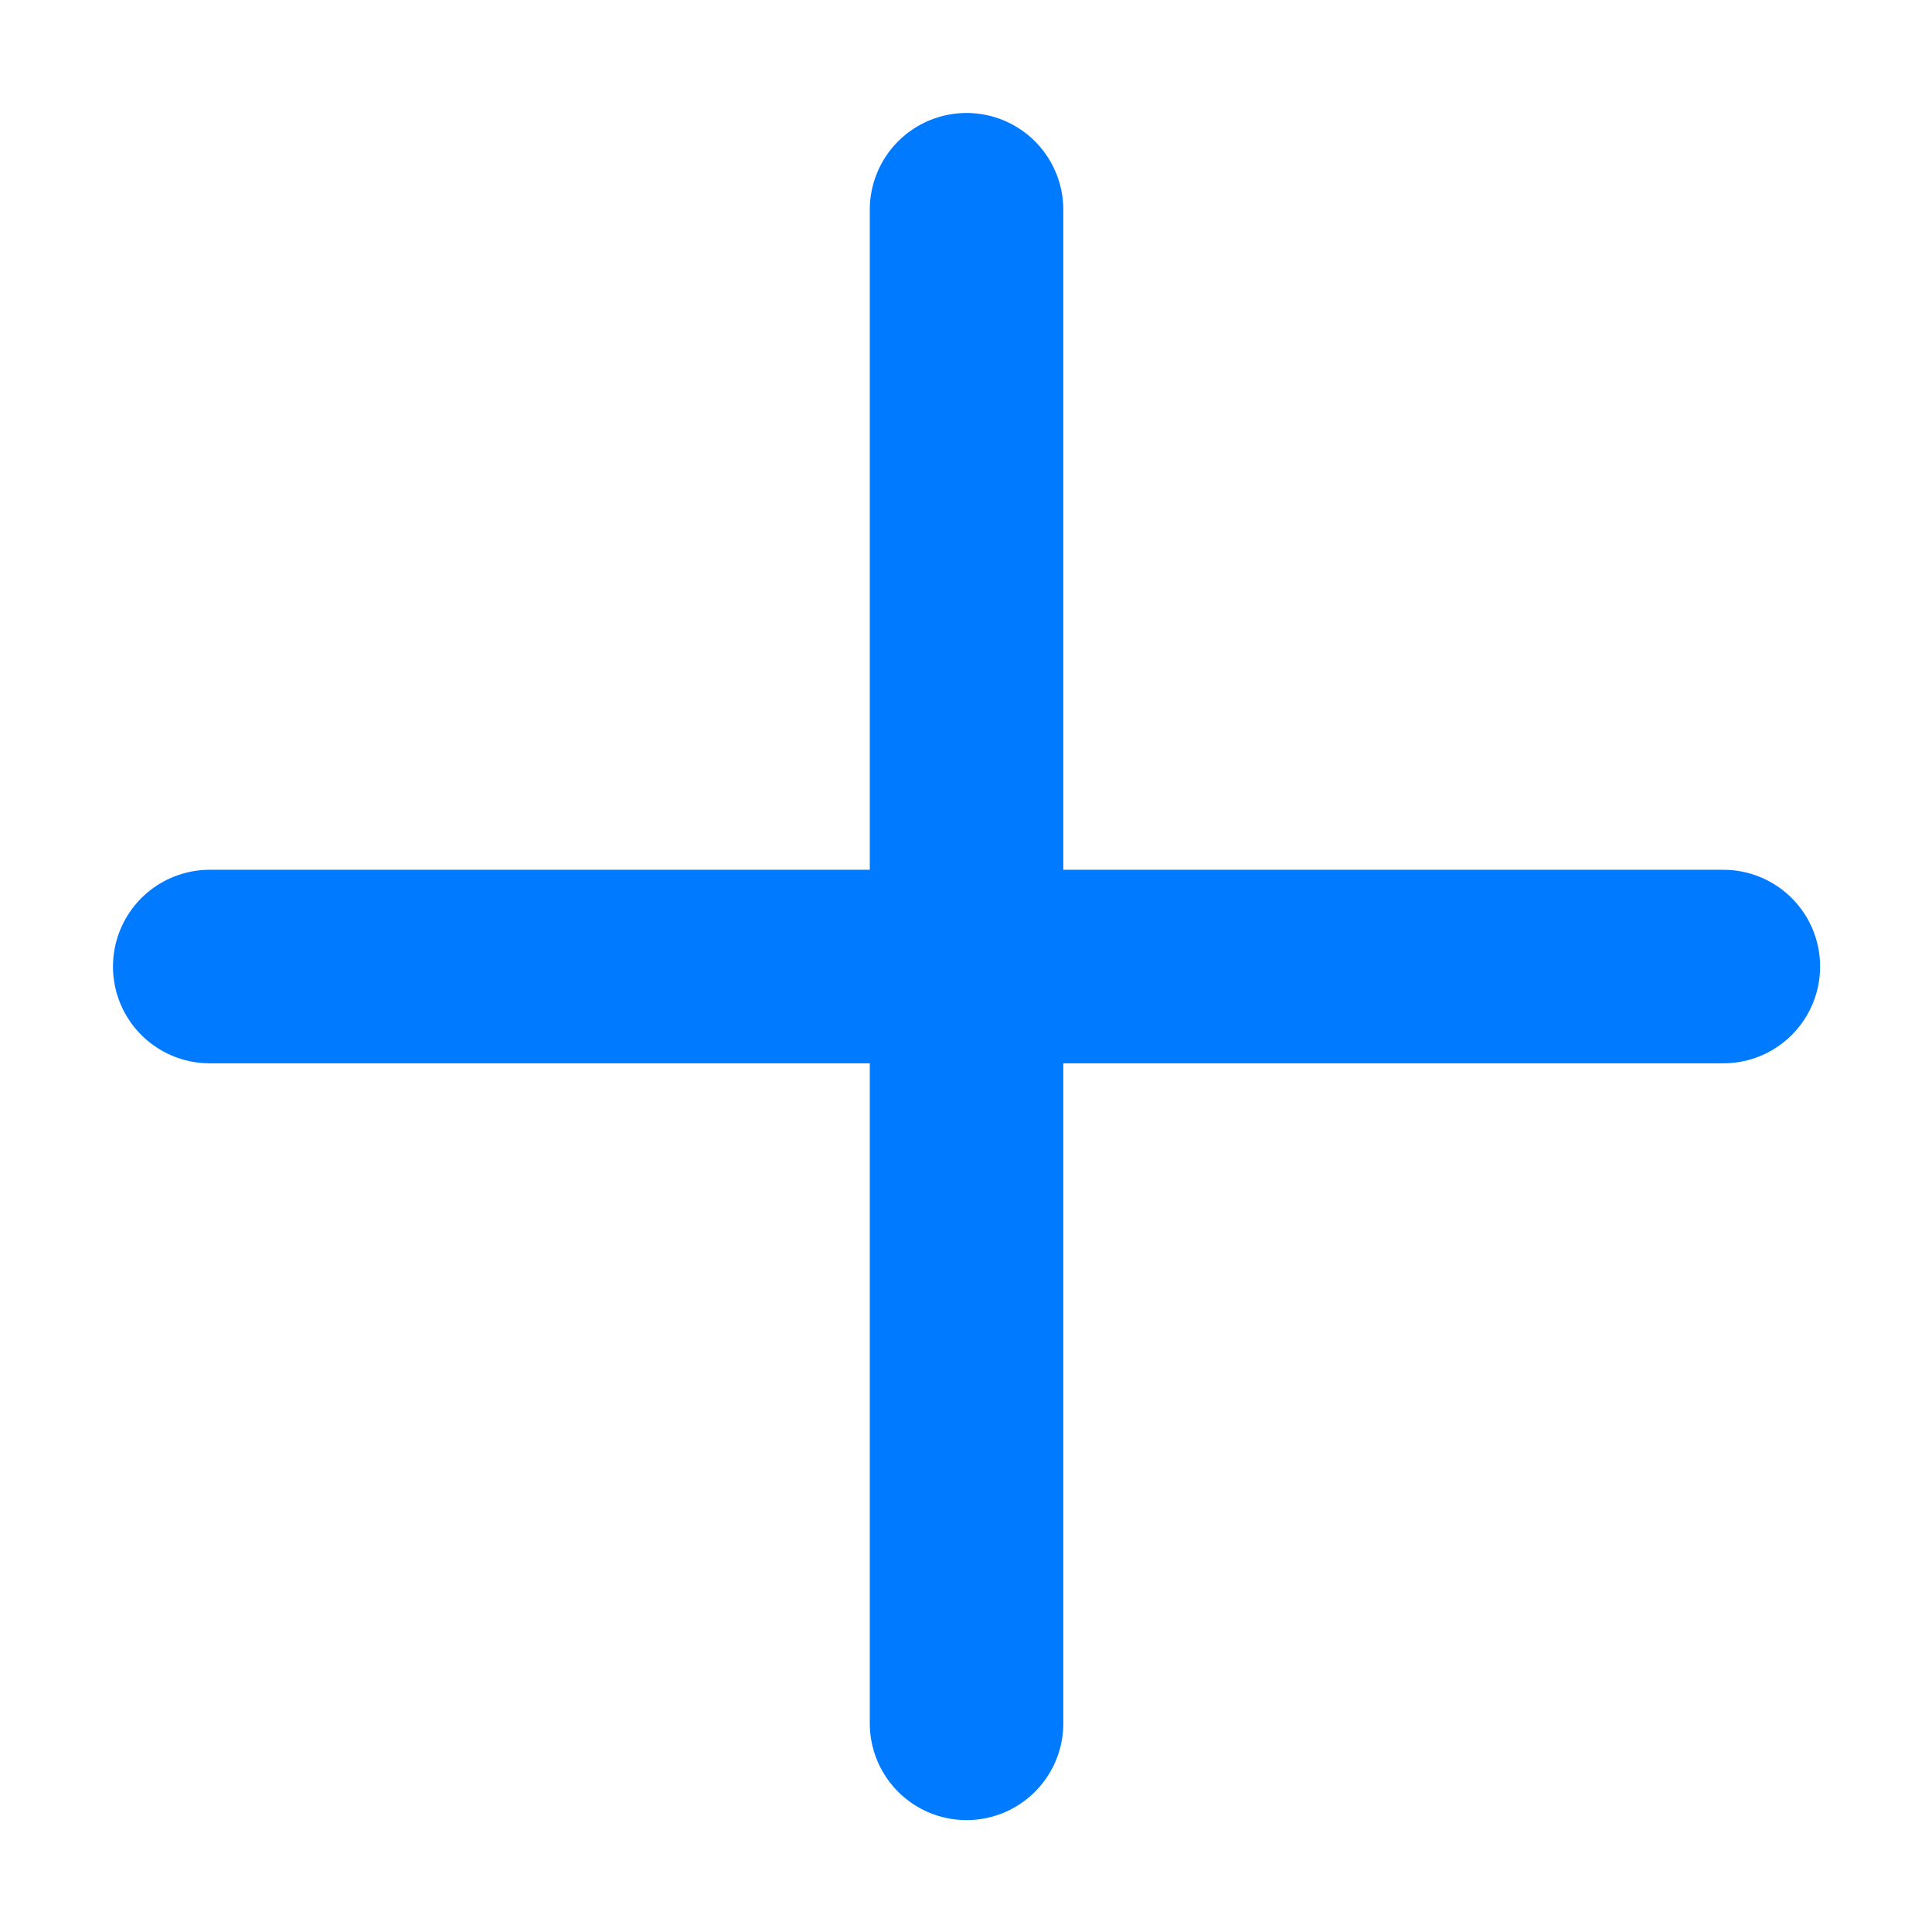
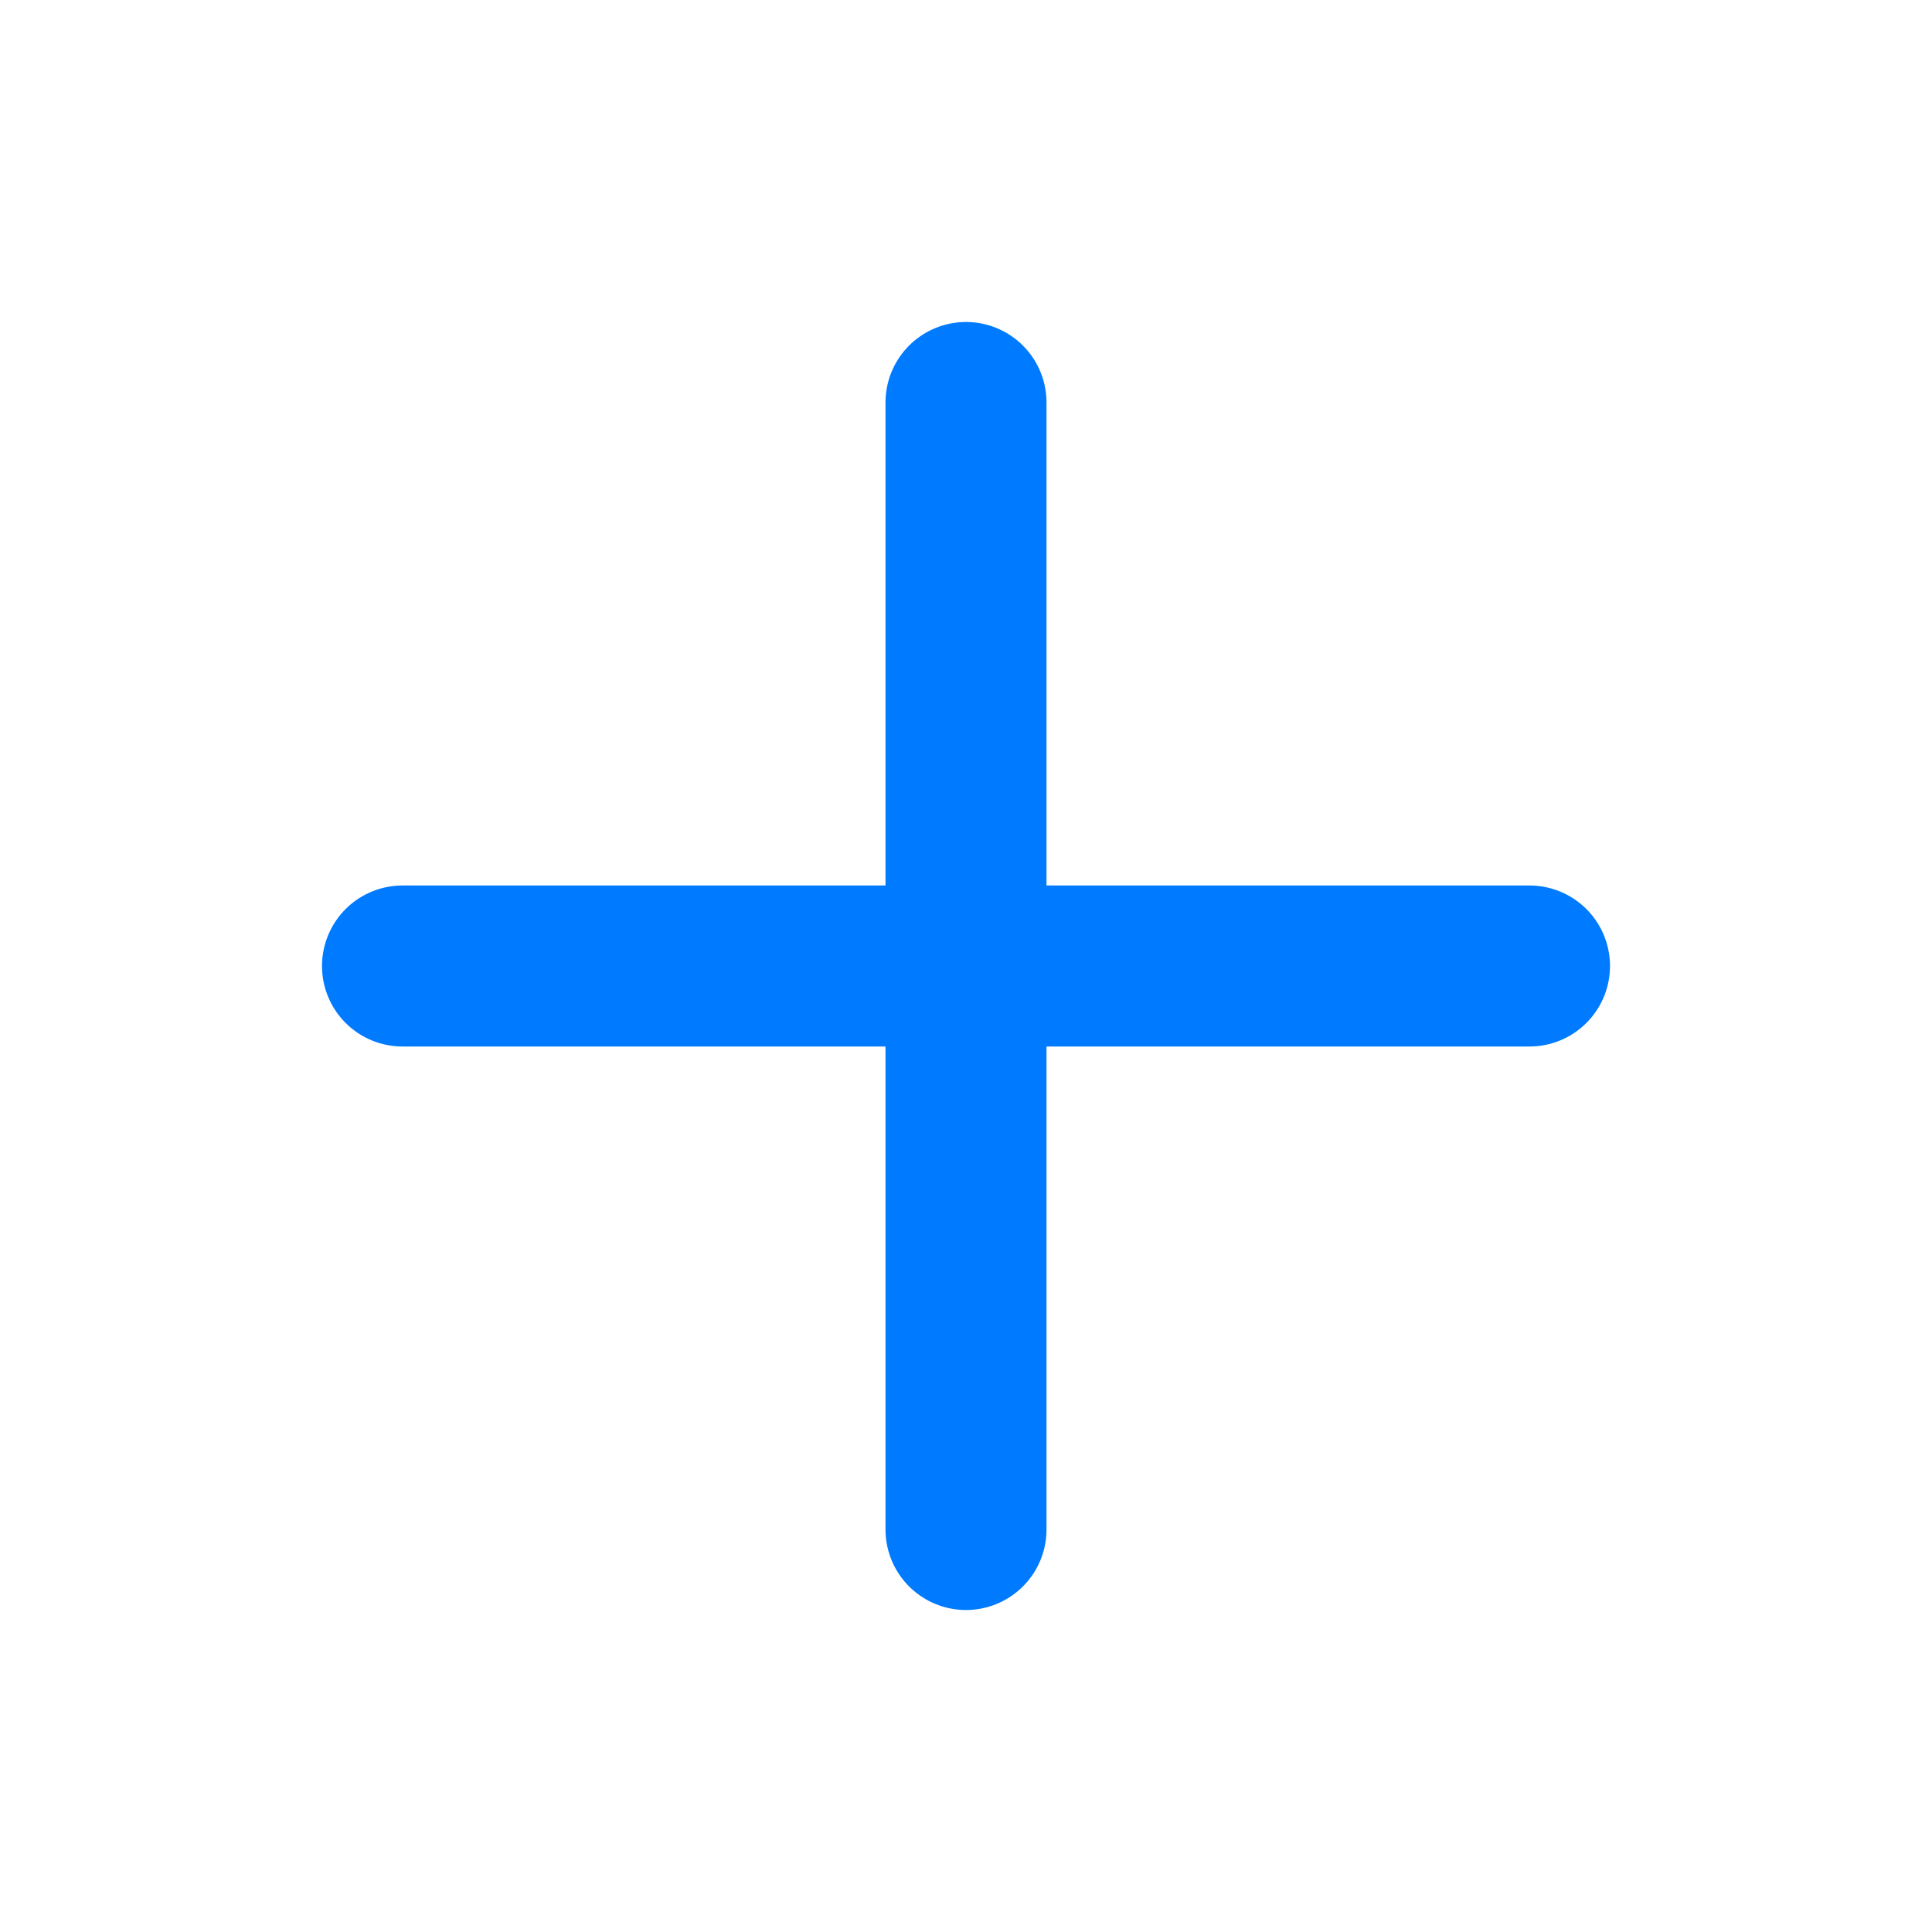
- <svg xmlns="http://www.w3.org/2000/svg" viewBox="3.06 3.06 17.87 17.87" fill="none" stroke="#007AFF" stroke-width="1.79" stroke-linecap="round" stroke-linejoin="round">
-   <path d="M12 5v14M5 12h14" />
+ <svg xmlns="http://www.w3.org/2000/svg" viewBox="0 0 24 24" fill="none" stroke="#007AFF" stroke-width="2" stroke-linecap="round" stroke-linejoin="round">
+   <path d="M5 12h14" />
+   <path d="M12 5v14" />
</svg>
